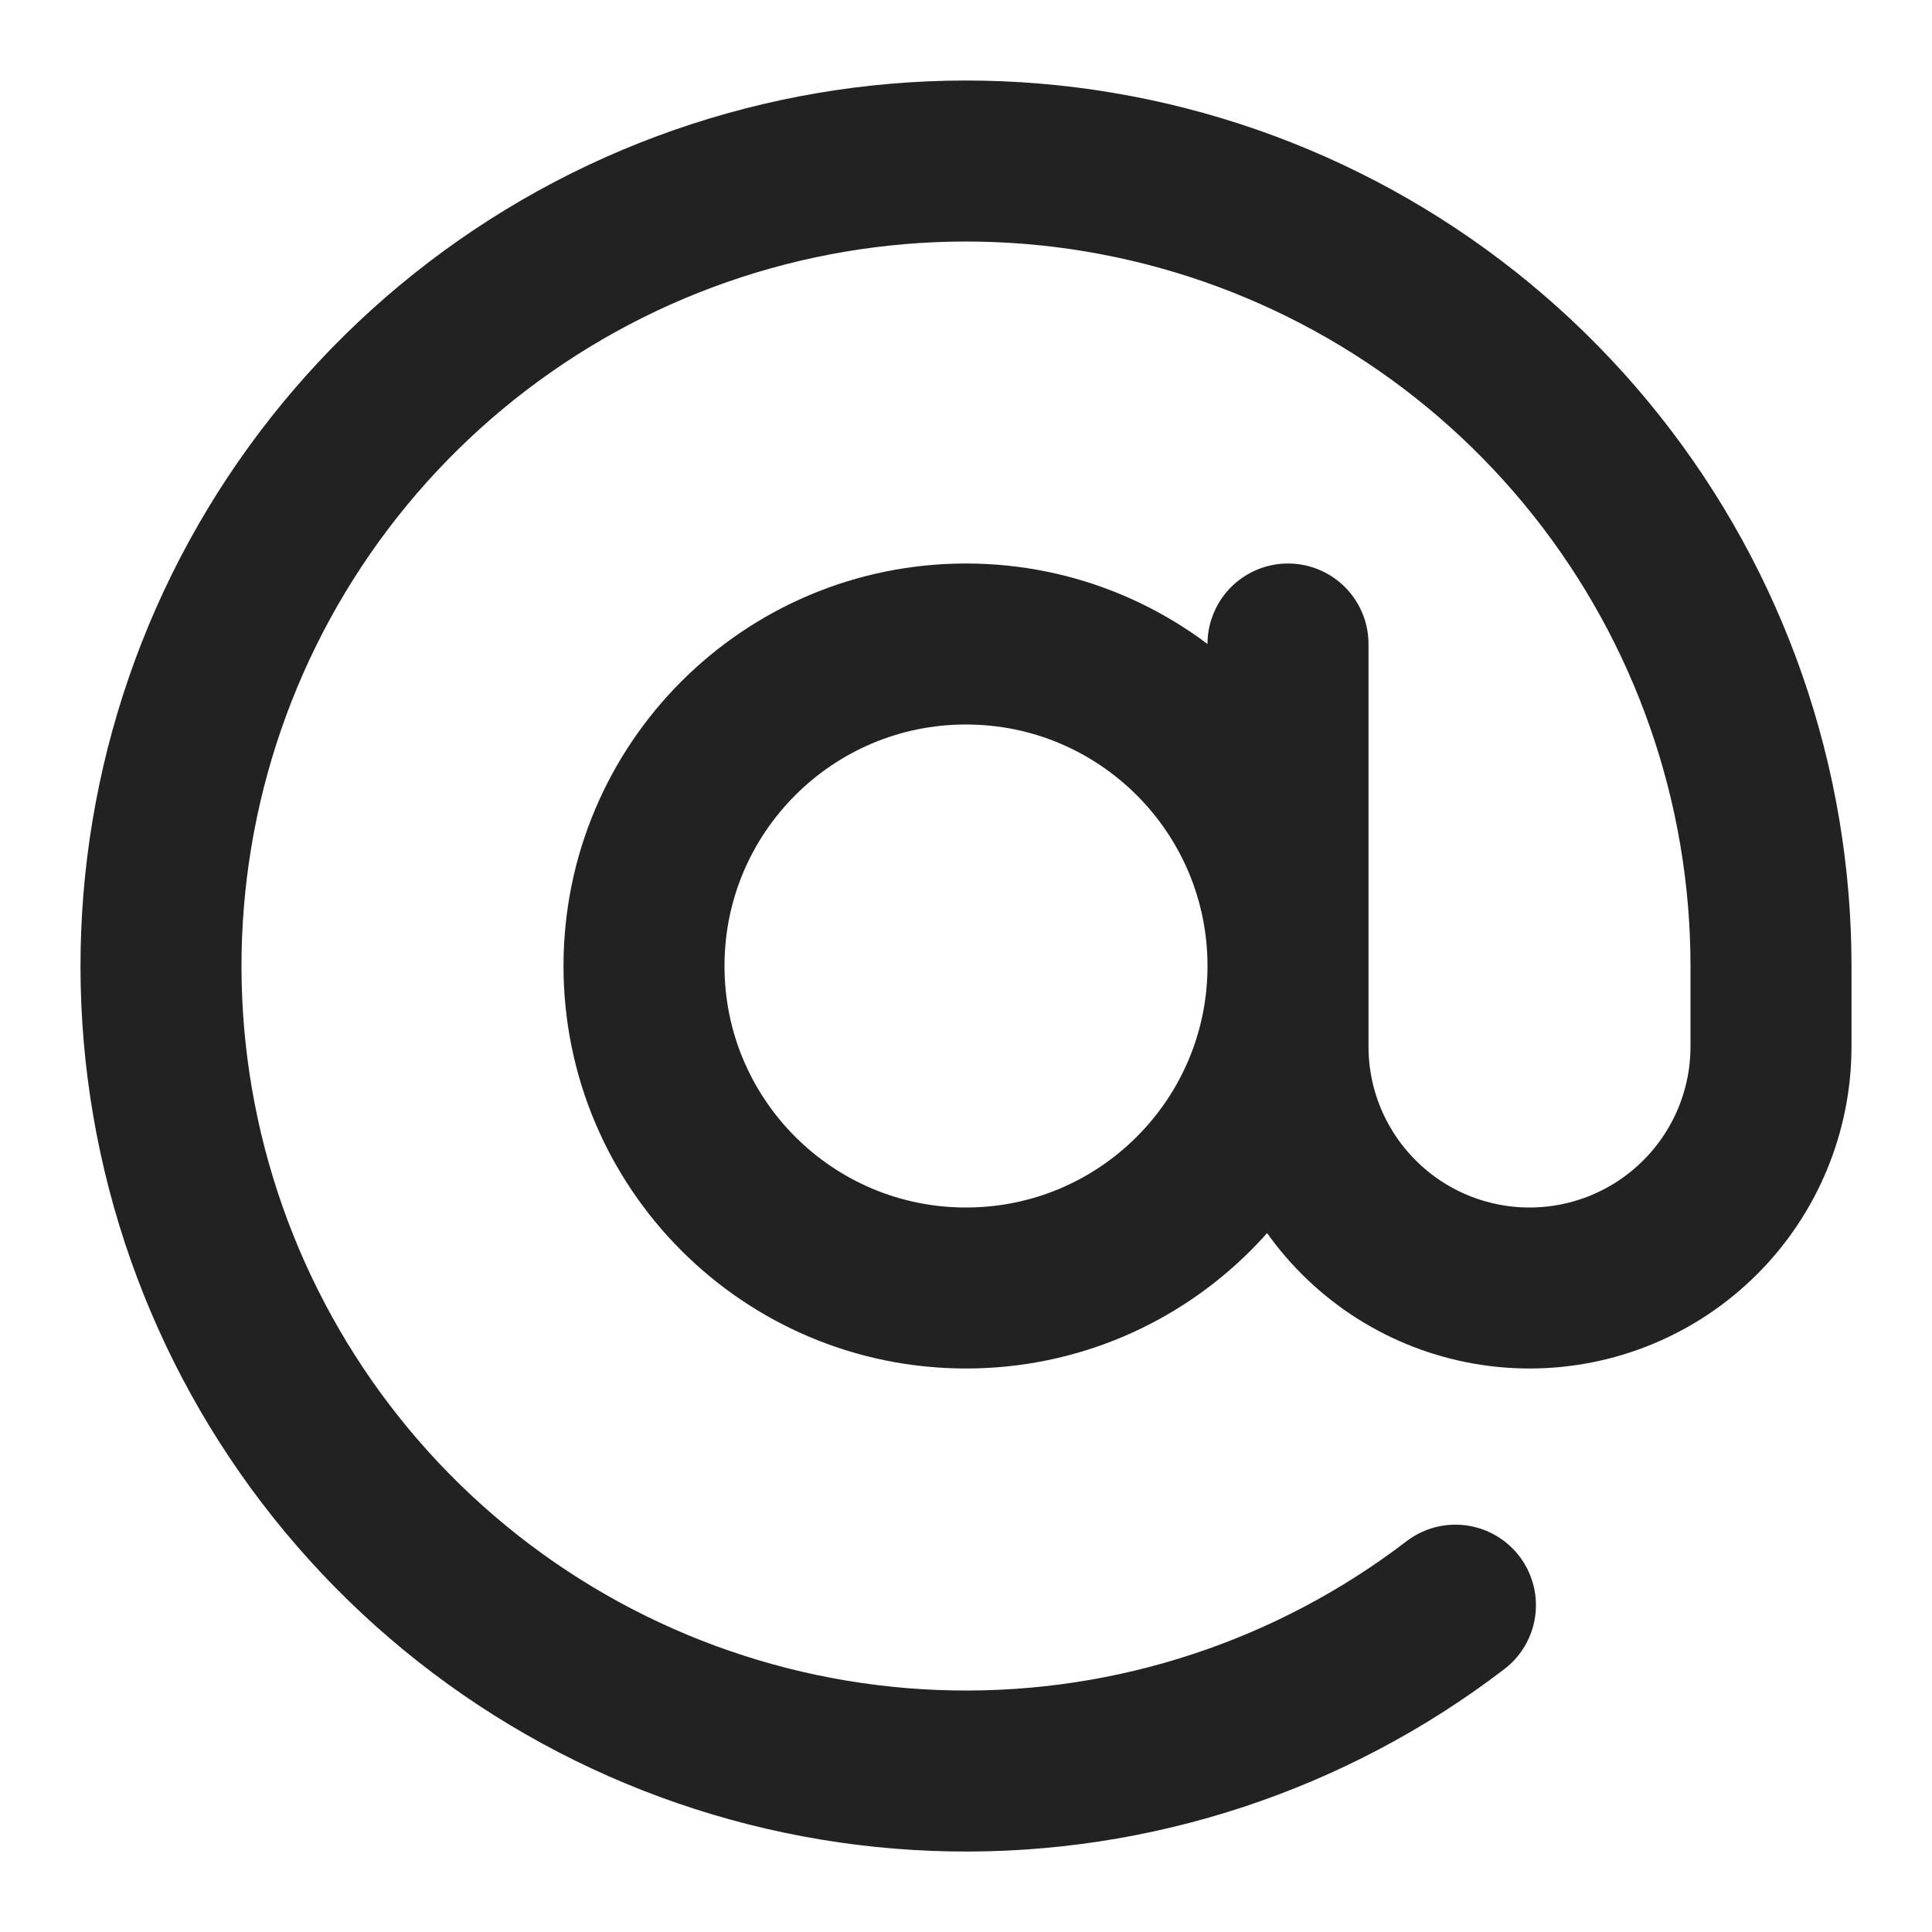
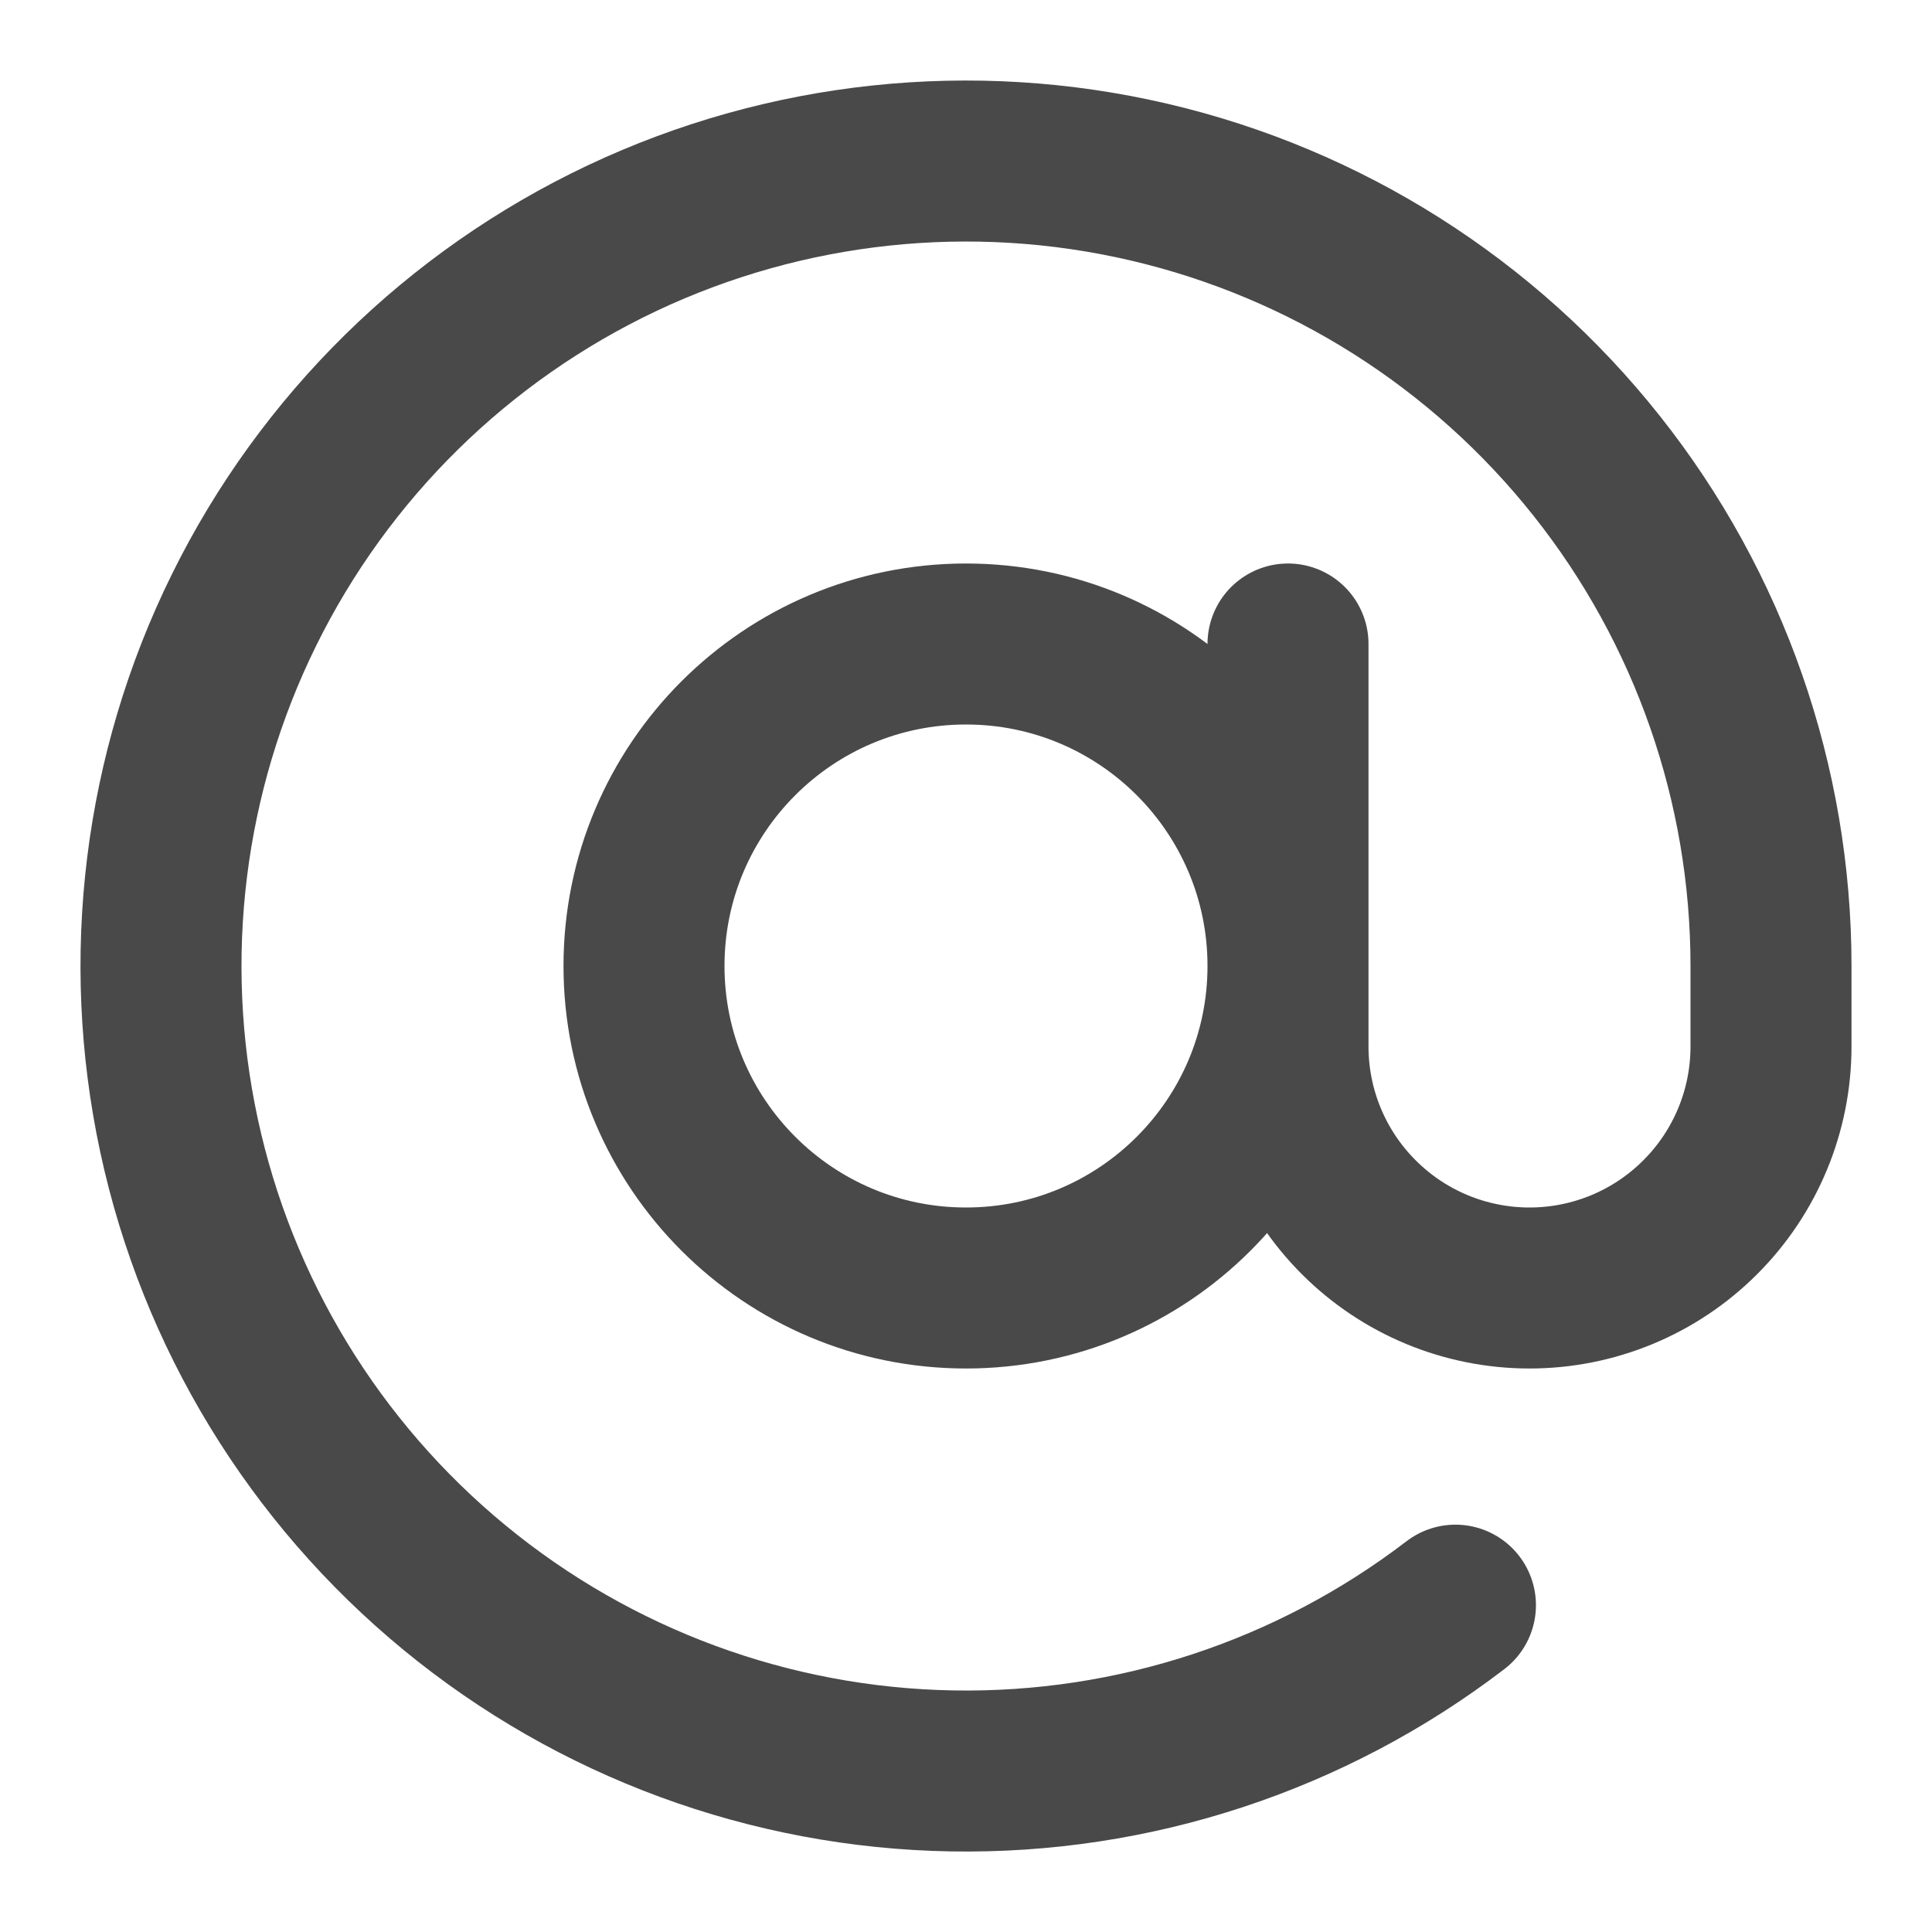
<svg xmlns="http://www.w3.org/2000/svg" width="100%" height="100%" viewBox="0 0 24 24" fill="none">
-   <path d="M16 8V13C16 13.796 16.316 14.559 16.879 15.121C17.441 15.684 18.204 16 19 16C19.796 16 20.559 15.684 21.121 15.121C21.684 14.559 22 13.796 22 13V12C22 9.743 21.236 7.552 19.833 5.785C18.43 4.017 16.471 2.775 14.273 2.262C12.075 1.749 9.768 1.995 7.727 2.959C5.687 3.924 4.032 5.55 3.033 7.574C2.034 9.597 1.749 11.9 2.224 14.106C2.699 16.312 3.907 18.293 5.651 19.726C7.394 21.159 9.571 21.96 11.828 21.999C14.085 22.038 16.288 21.312 18.08 19.94M16 12C16 14.209 14.209 16 12 16C9.791 16 8 14.209 8 12C8 9.791 9.791 8 12 8C14.209 8 16 9.791 16 12Z" stroke="#222" stroke-width="2" stroke-linecap="round" stroke-linejoin="round" />
+   <path d="M16 8V13C16 13.796 16.316 14.559 16.879 15.121C17.441 15.684 18.204 16 19 16C19.796 16 20.559 15.684 21.121 15.121C21.684 14.559 22 13.796 22 13V12C22 9.743 21.236 7.552 19.833 5.785C18.43 4.017 16.471 2.775 14.273 2.262C12.075 1.749 9.768 1.995 7.727 2.959C5.687 3.924 4.032 5.55 3.033 7.574C2.034 9.597 1.749 11.9 2.224 14.106C2.699 16.312 3.907 18.293 5.651 19.726C7.394 21.159 9.571 21.96 11.828 21.999C14.085 22.038 16.288 21.312 18.08 19.94M16 12C16 14.209 14.209 16 12 16C9.791 16 8 14.209 8 12C8 9.791 9.791 8 12 8C14.209 8 16 9.791 16 12Z" stroke="#494949" stroke-width="2" stroke-linecap="round" stroke-linejoin="round" />
</svg>
